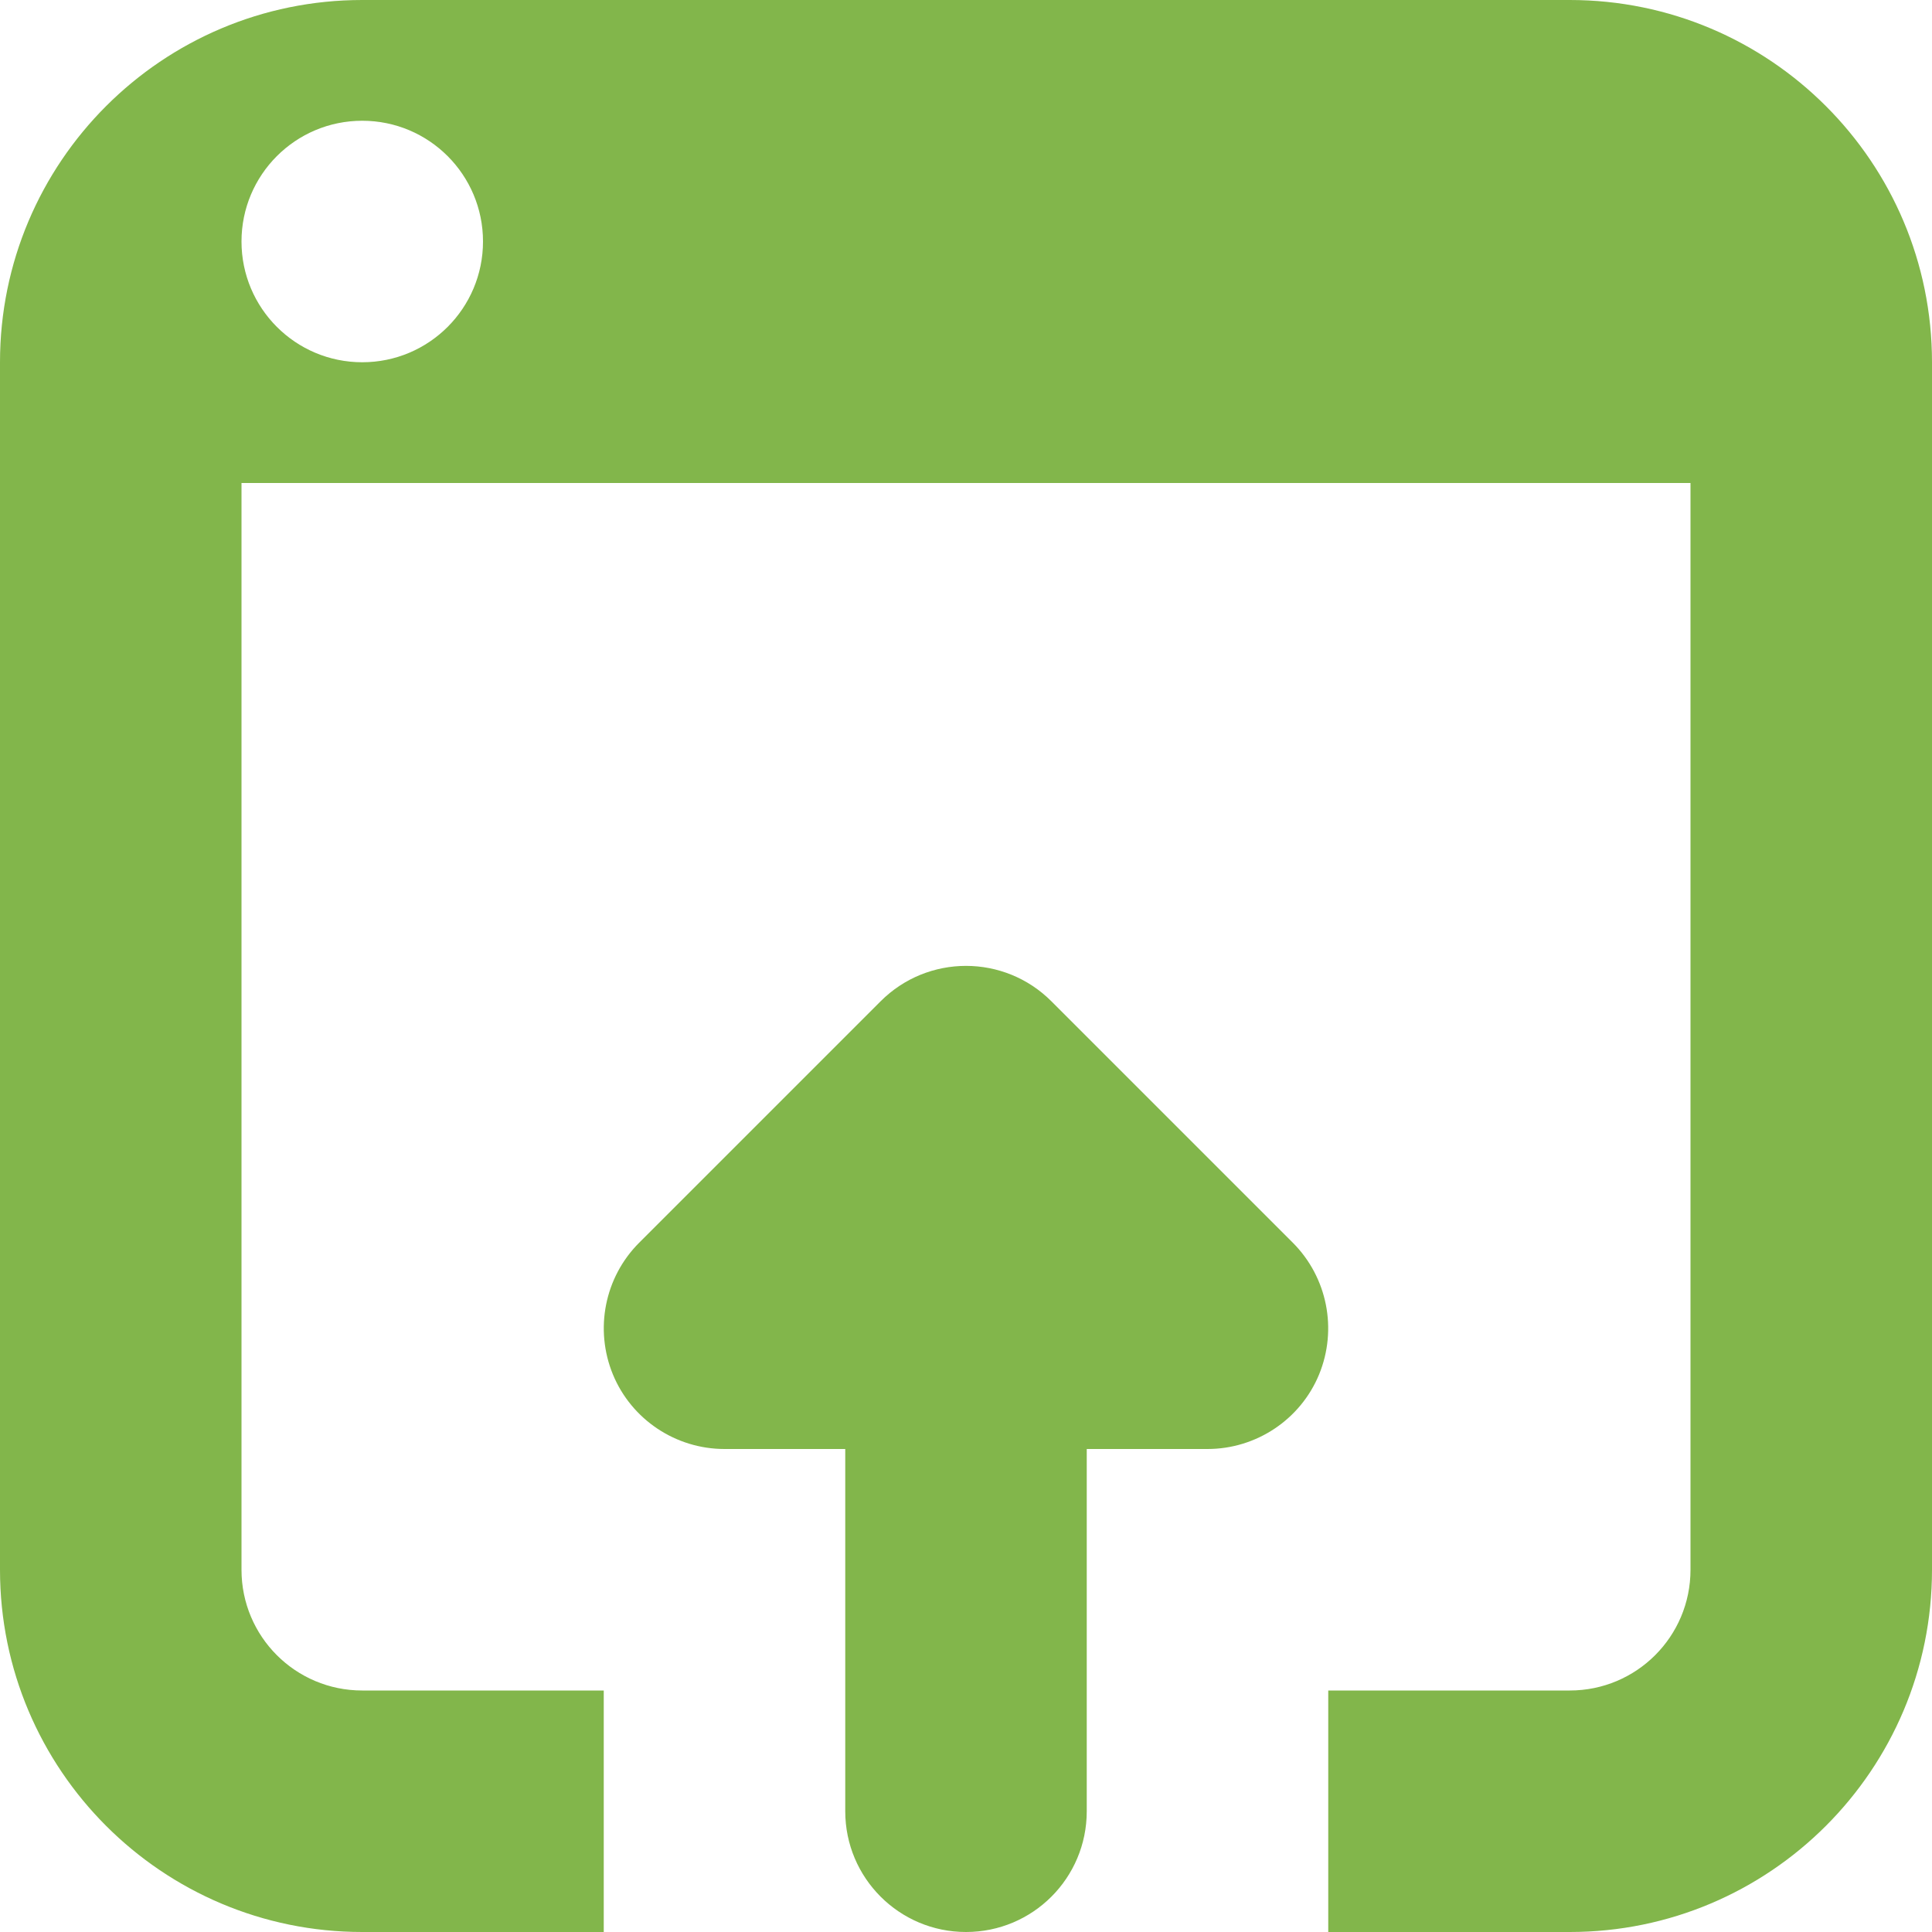
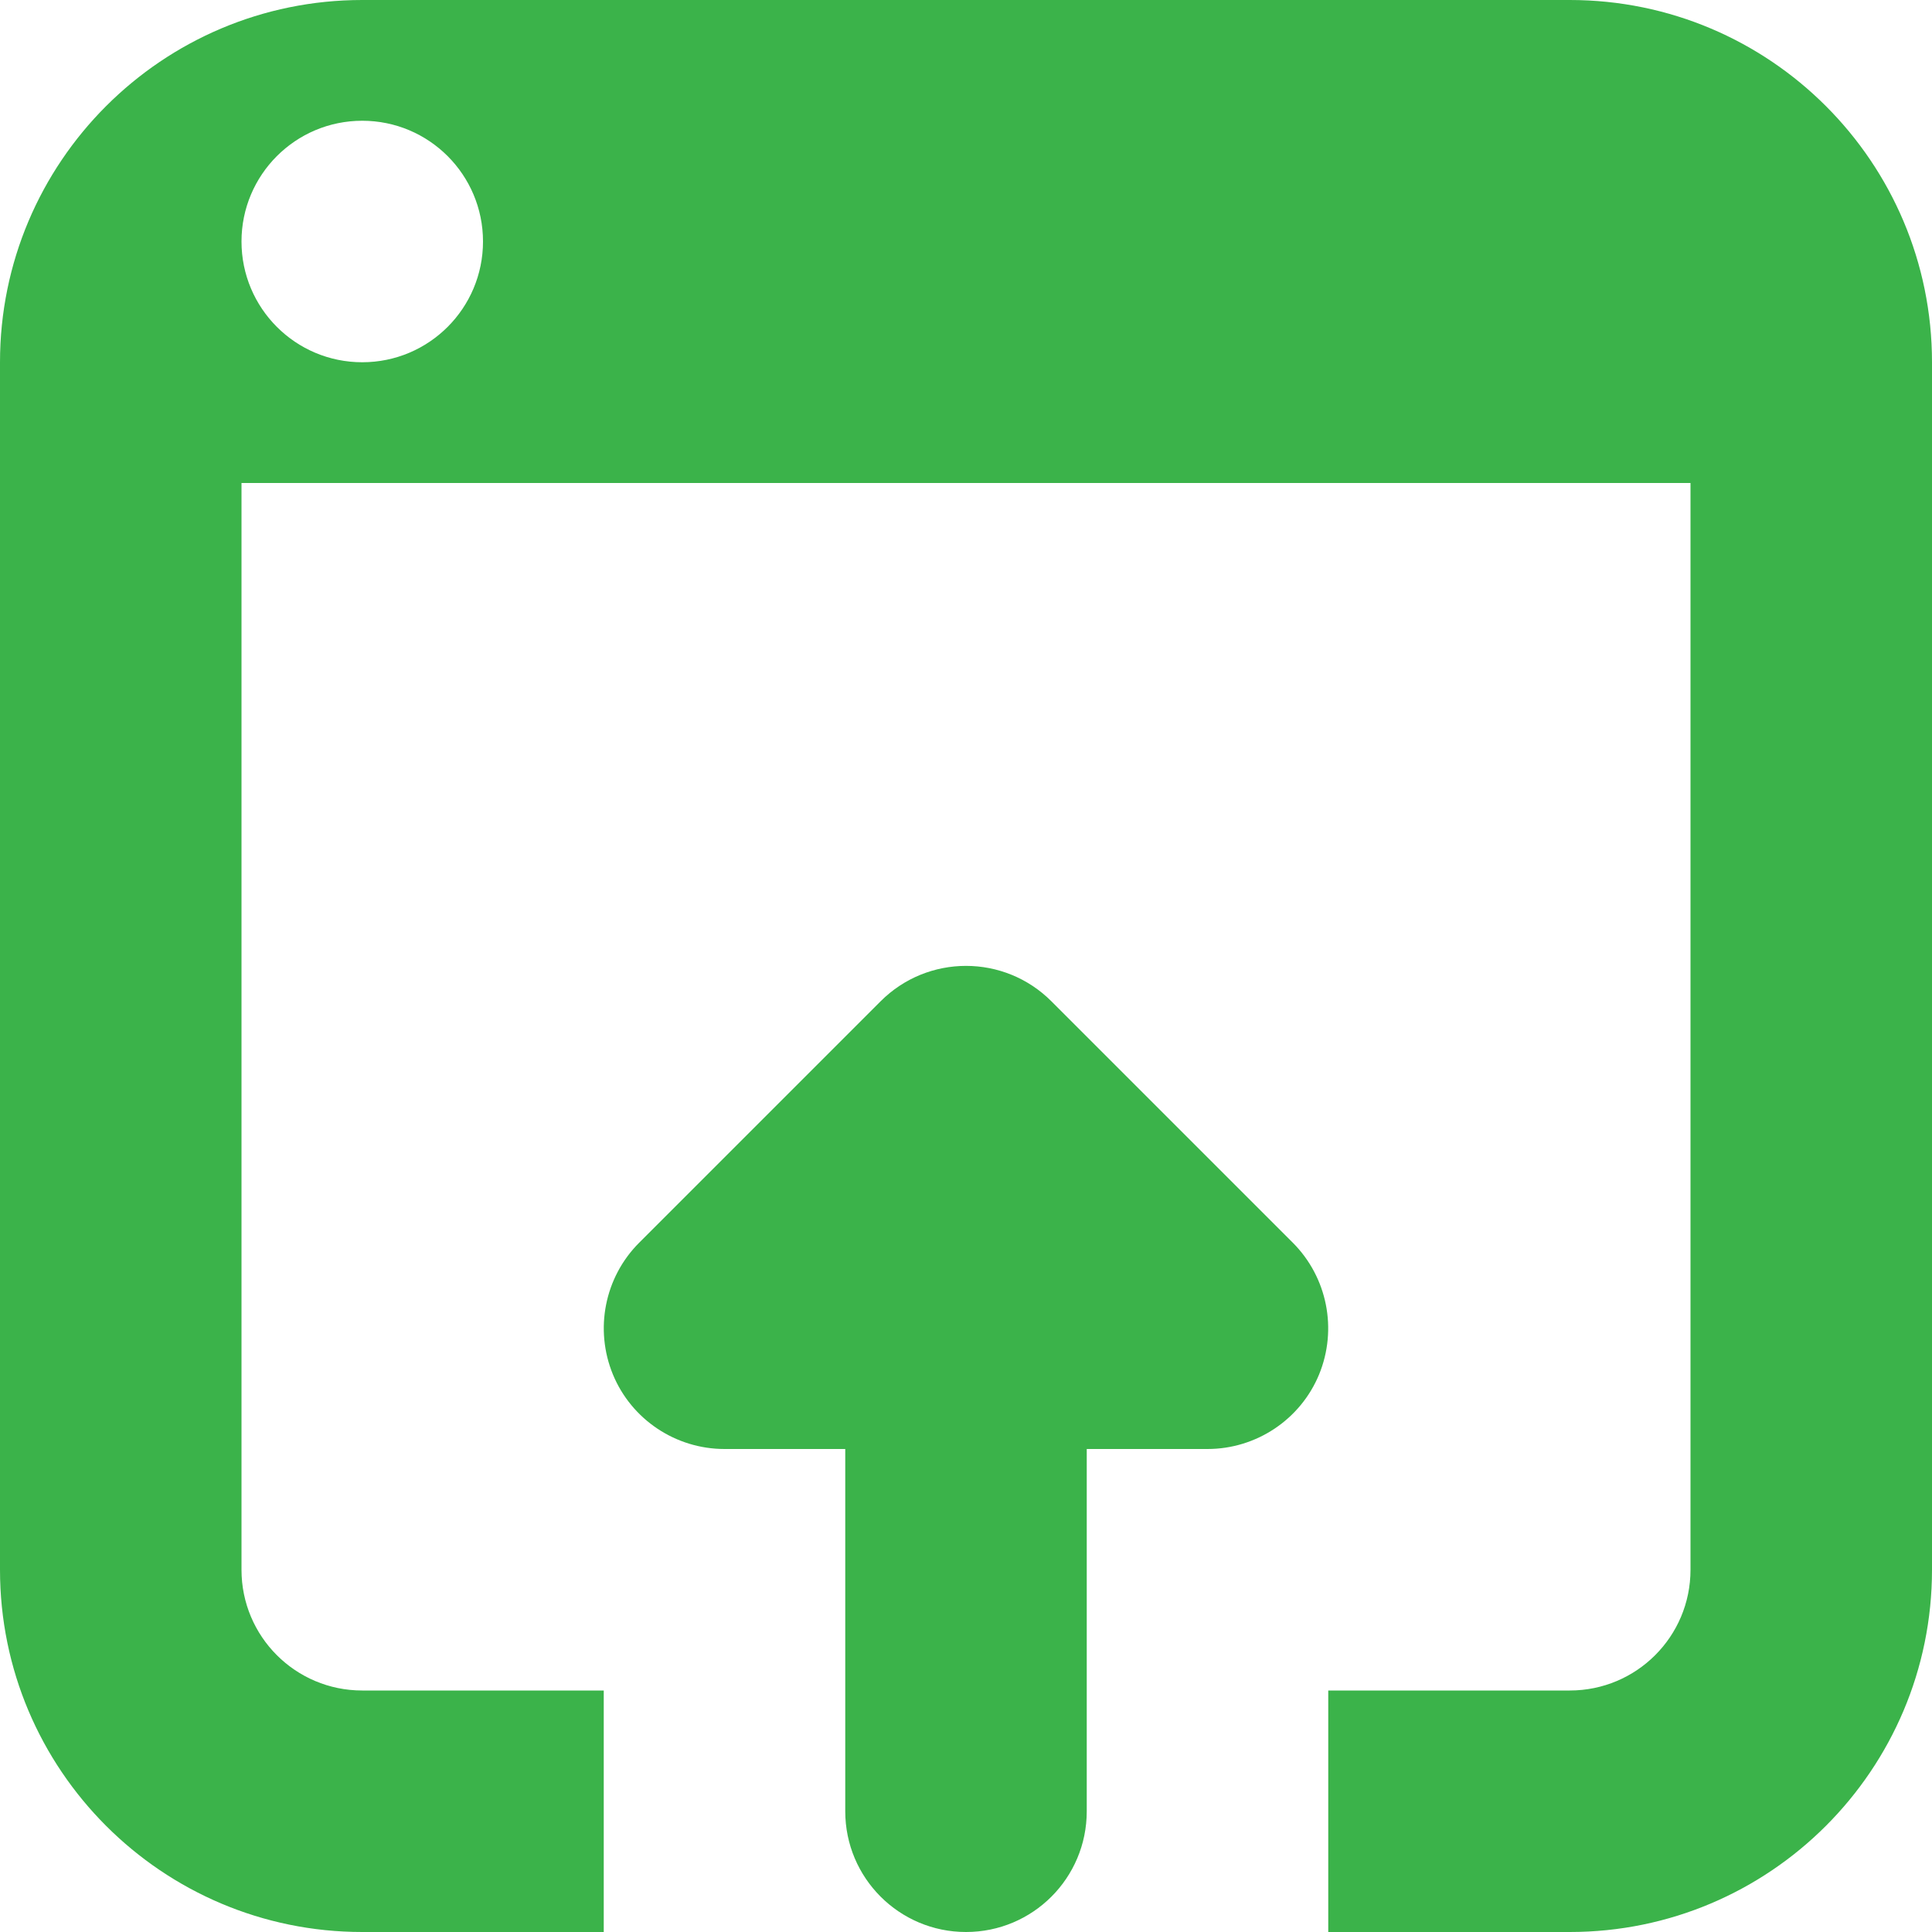
- <svg xmlns="http://www.w3.org/2000/svg" version="1.1" id="Layer_1" x="0px" y="0px" width="48px" height="48px" viewBox="0 0 48 48" enable-background="new 0 0 16 16" xml:space="preserve" fill="#82b64b">
+ <svg xmlns="http://www.w3.org/2000/svg" version="1.1" id="Layer_1" x="0px" y="0px" width="48px" height="48px" viewBox="0 0 48 48" enable-background="new 0 0 16 16" xml:space="preserve" fill="#3bb34a">
  <path d="M 39.00,48.00l-6.00,0.00 l0.00,-6.00 l6.00,0.00 c 1.659,0.00, 3.00-1.341, 3.00-3.00L42.00,12.00 L6.00,12.00 l0.00,27.00 c0.00,1.659, 1.341,3.00, 3.00,3.00l6.00,0.00 l0.00,6.00 L9.00,48.00 c-4.971,0.00-9.00-4.032-9.00-9.00L0.00,9.00 c0.00-4.971, 4.029-9.00, 9.00-9.00l30.00,0.00 c 4.971,0.00, 9.00,4.029, 9.00,9.00l0.00,30.00 C 48.00,43.968, 43.971,48.00, 39.00,48.00z M 9.00,3.00C 7.341,3.00, 6.00,4.344, 6.00,6.00 s 1.341,3.00, 3.00,3.00s 3.00-1.344, 3.00-3.00S 10.659,3.00, 9.00,3.00z M 21.879,24.876C 22.464,24.291, 23.232,23.997, 24.00,23.997s 1.536,0.294, 2.121,0.879l 6.00,6.00 c 0.855,0.858, 1.113,2.148, 0.651,3.273C 32.31,35.268, 31.212,36.00, 30.00,36.00L27.00,36.00 l0.00,9.00 c0.00,1.659-1.341,3.00-3.00,3.00c-1.656,0.00-3.00-1.341-3.00-3.00l0.00,-9.00 L18.00,36.00 c-1.212,0.00-2.31-0.732-2.772-1.851c-0.462-1.122-0.207-2.415, 0.651-3.273L 21.879,24.876z" />
</svg>
